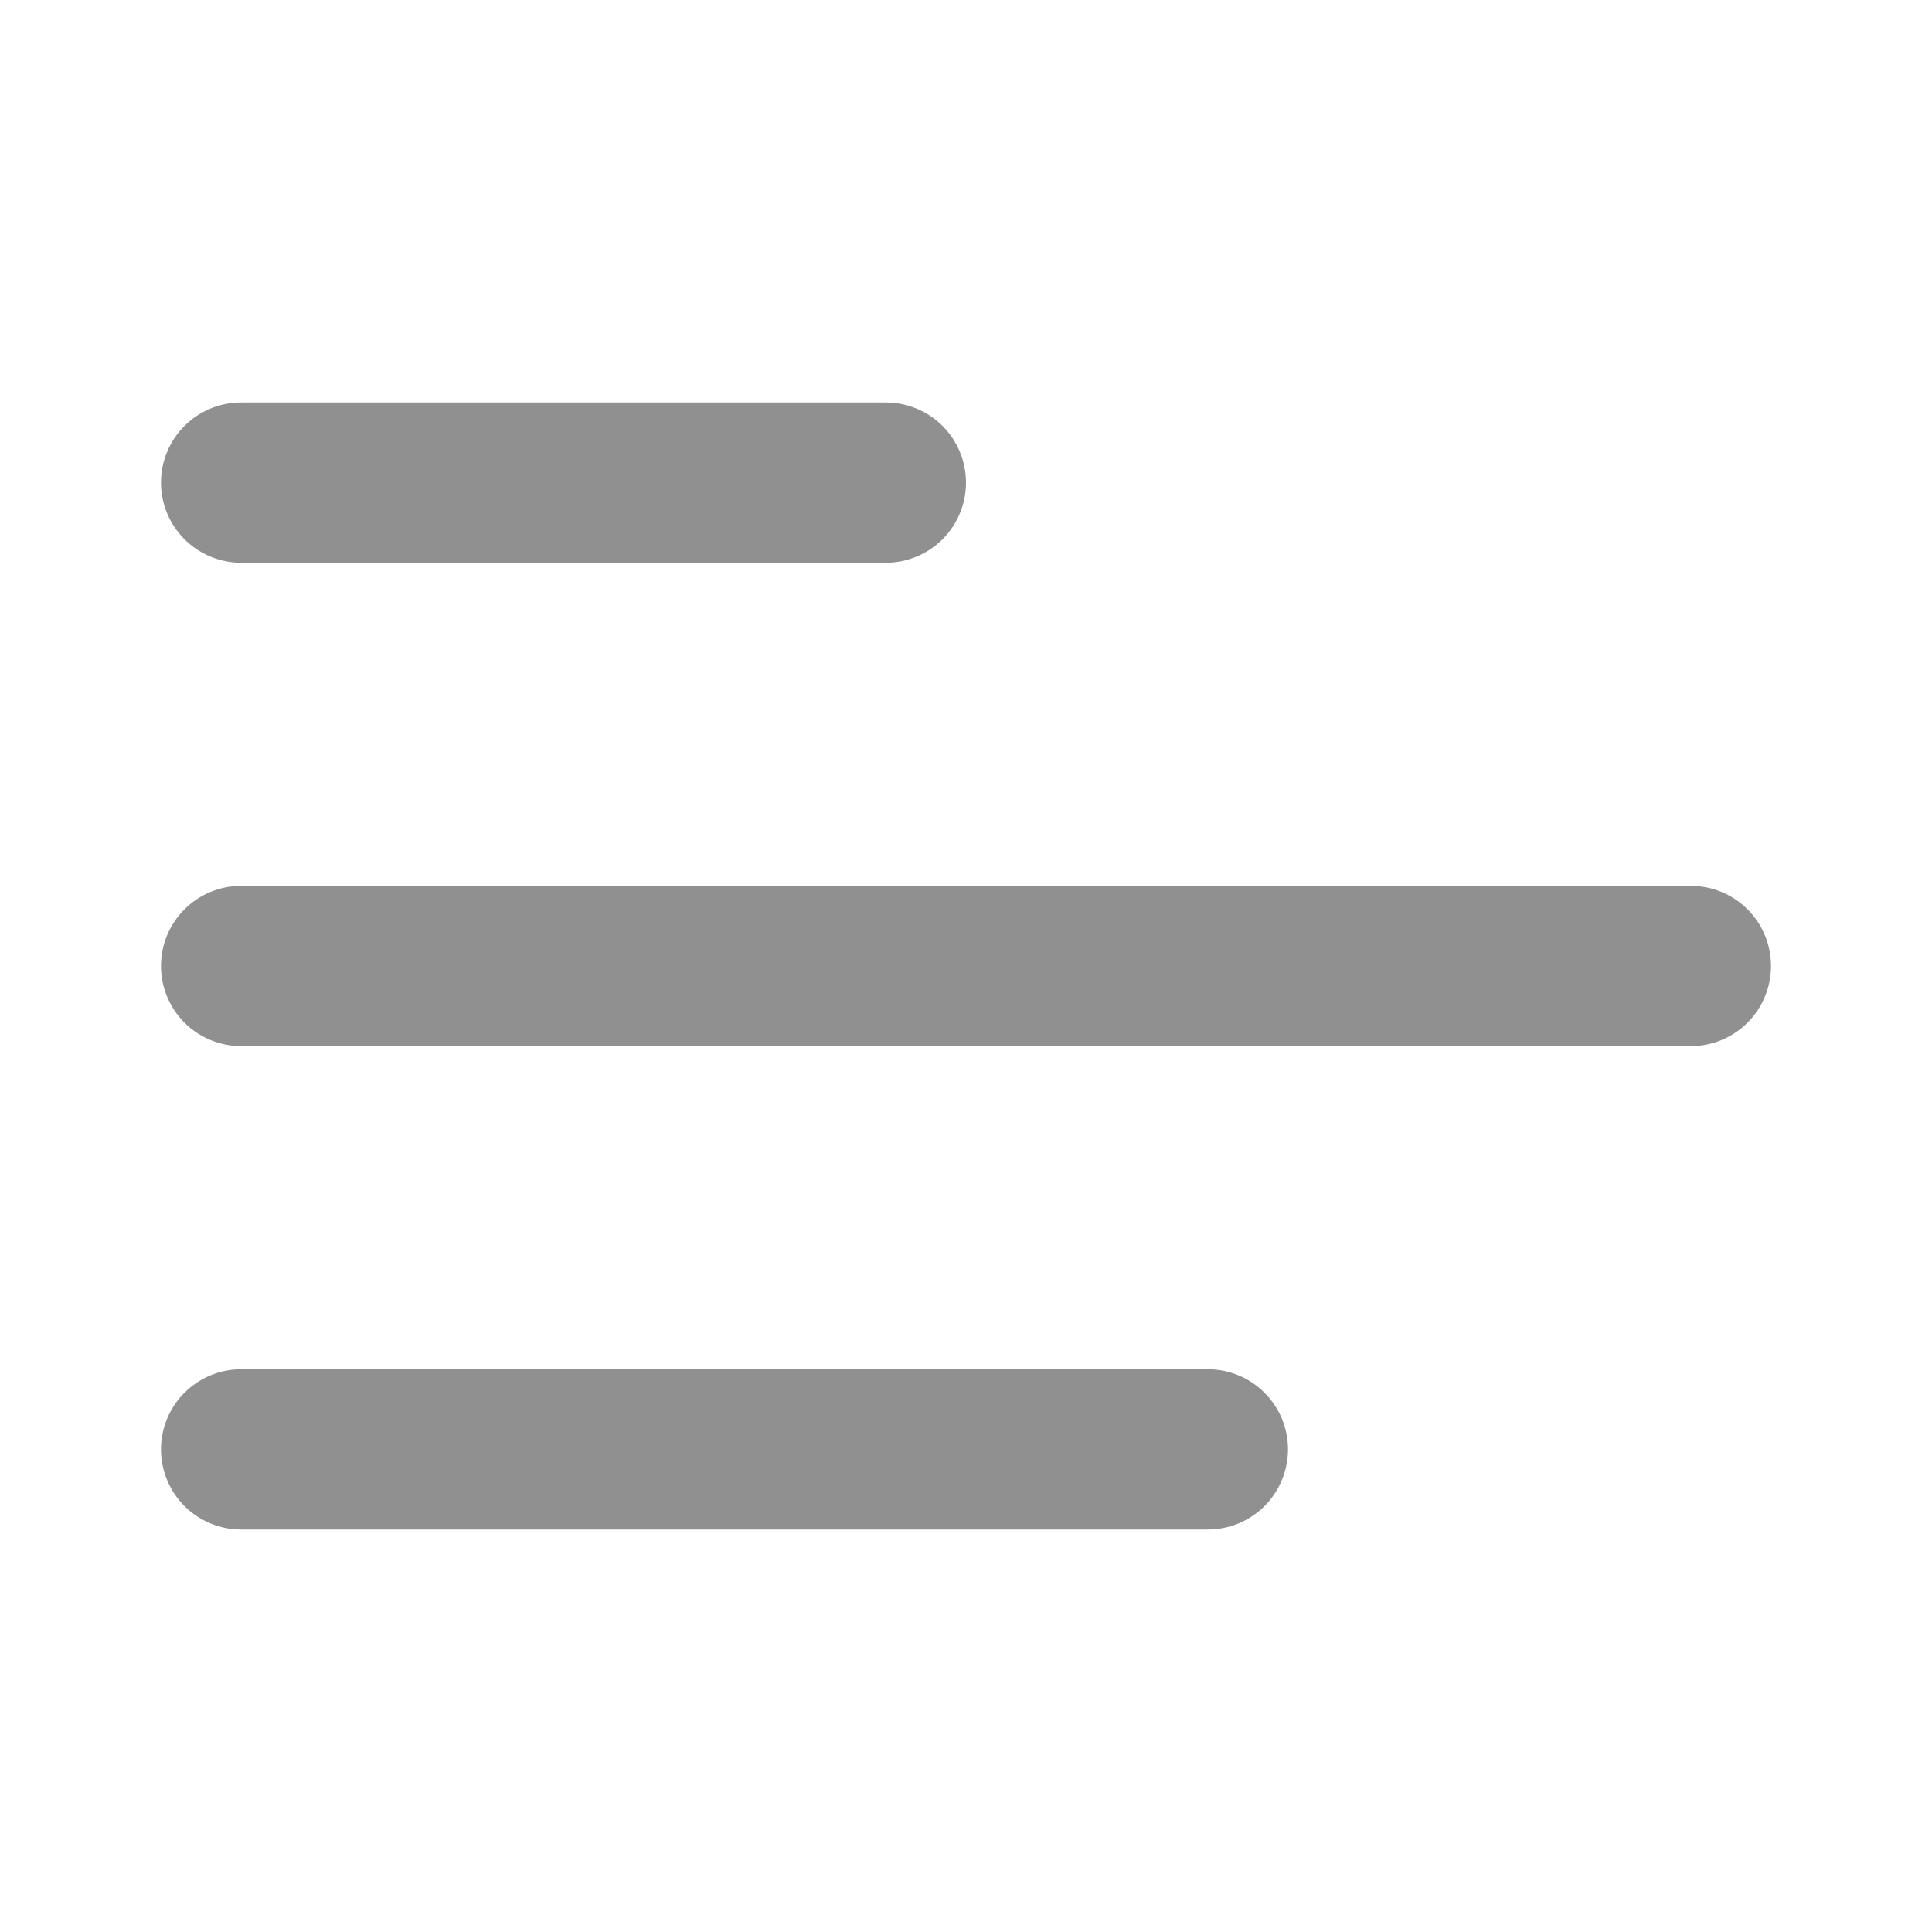
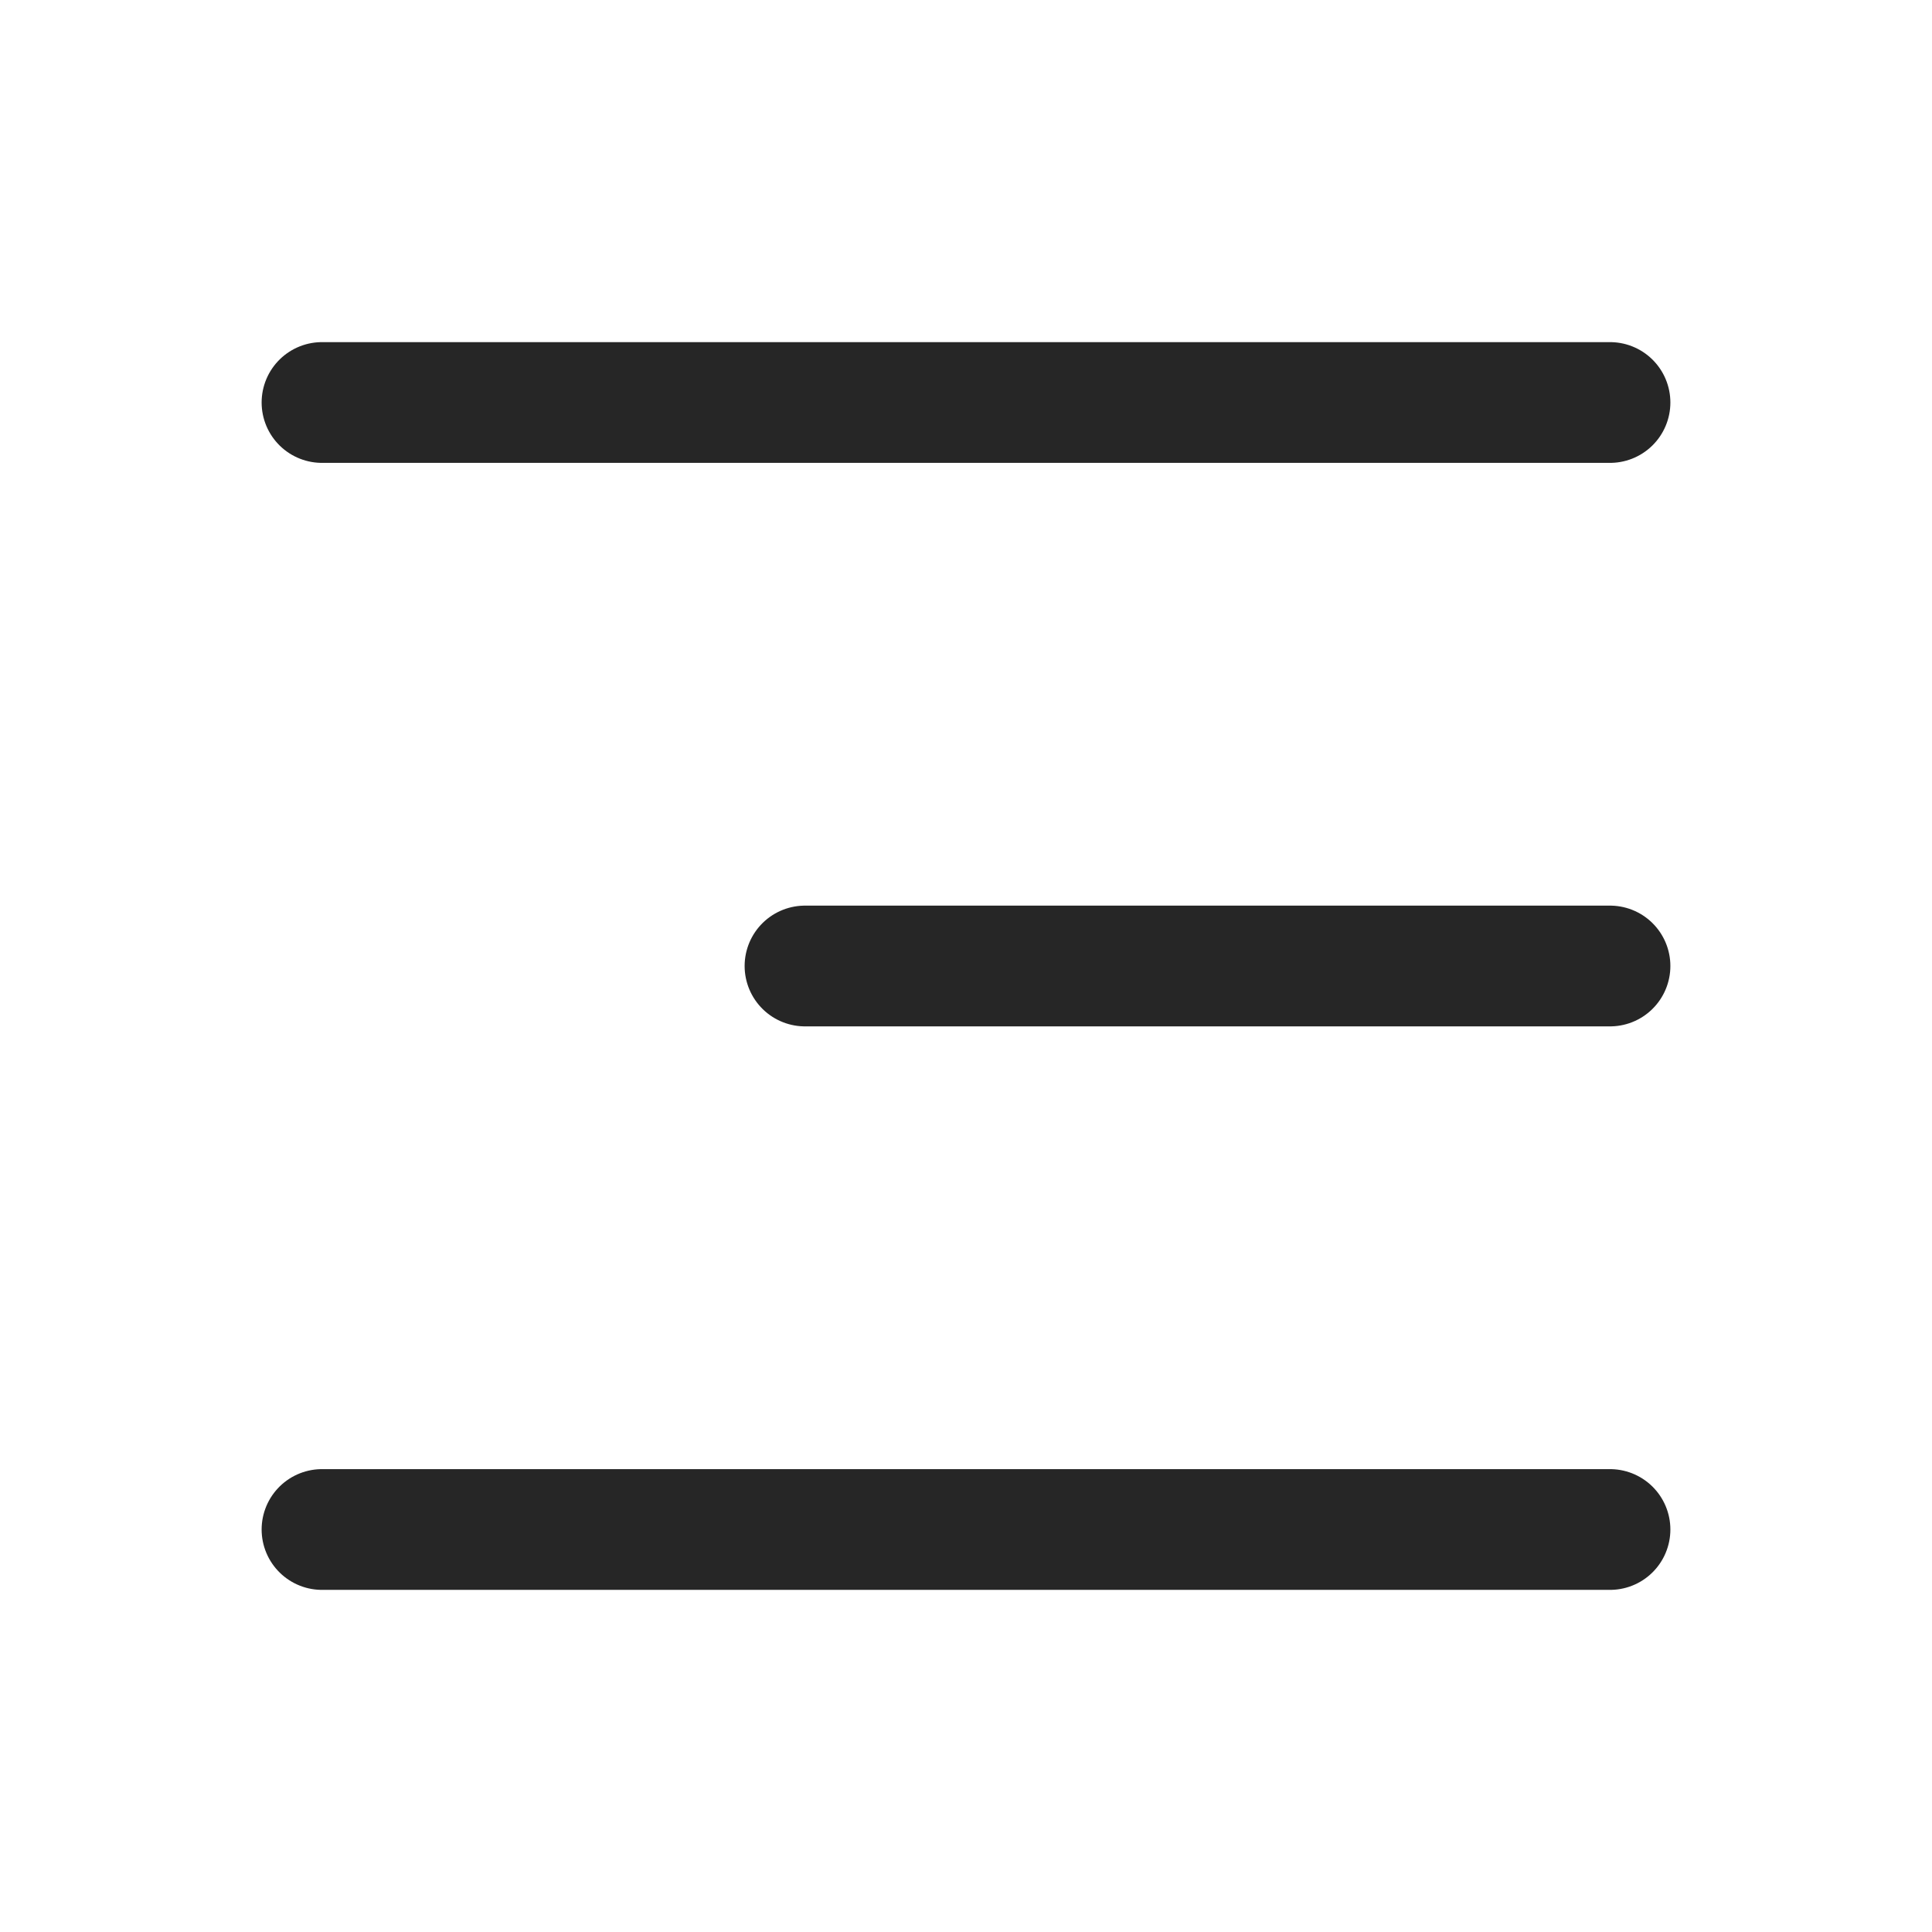
- <svg xmlns="http://www.w3.org/2000/svg" width="30" height="30" viewBox="0 0 30 30" fill="none">
-   <path d="M2.5 7.494C2.5 6.806 3.058 6.25 3.744 6.25H13.756C14.086 6.25 14.402 6.381 14.636 6.614C14.869 6.848 15 7.164 15 7.494C15 7.824 14.869 8.14 14.636 8.373C14.402 8.606 14.086 8.738 13.756 8.738H3.744C3.414 8.738 3.098 8.606 2.864 8.373C2.631 8.14 2.5 7.824 2.5 7.494ZM2.5 15C2.5 14.312 3.058 13.756 3.744 13.756H26.256C26.586 13.756 26.902 13.887 27.136 14.12C27.369 14.354 27.5 14.67 27.5 15C27.5 15.33 27.369 15.646 27.136 15.88C26.902 16.113 26.586 16.244 26.256 16.244H3.744C3.414 16.244 3.098 16.113 2.864 15.88C2.631 15.646 2.5 15.33 2.5 15ZM3.744 21.262C3.414 21.262 3.098 21.393 2.864 21.627C2.631 21.86 2.5 22.176 2.5 22.506C2.5 22.836 2.631 23.152 2.864 23.386C3.098 23.619 3.414 23.75 3.744 23.75H18.756C19.086 23.75 19.402 23.619 19.636 23.386C19.869 23.152 20 22.836 20 22.506C20 22.176 19.869 21.86 19.636 21.627C19.402 21.393 19.086 21.262 18.756 21.262H3.744Z" fill="#909090" />
+ <svg xmlns="http://www.w3.org/2000/svg" width="24" height="24" viewBox="0 0 24 24" fill="none">
+   <path d="M20 12H10" stroke="#262626" stroke-width="1.5" stroke-linecap="round" stroke-linejoin="round" />
+   <path d="M20 5H4" stroke="#262626" stroke-width="1.5" stroke-linecap="round" stroke-linejoin="round" />
+   <path d="M20 19H4" stroke="#262626" stroke-width="1.5" stroke-linecap="round" stroke-linejoin="round" />
</svg>
